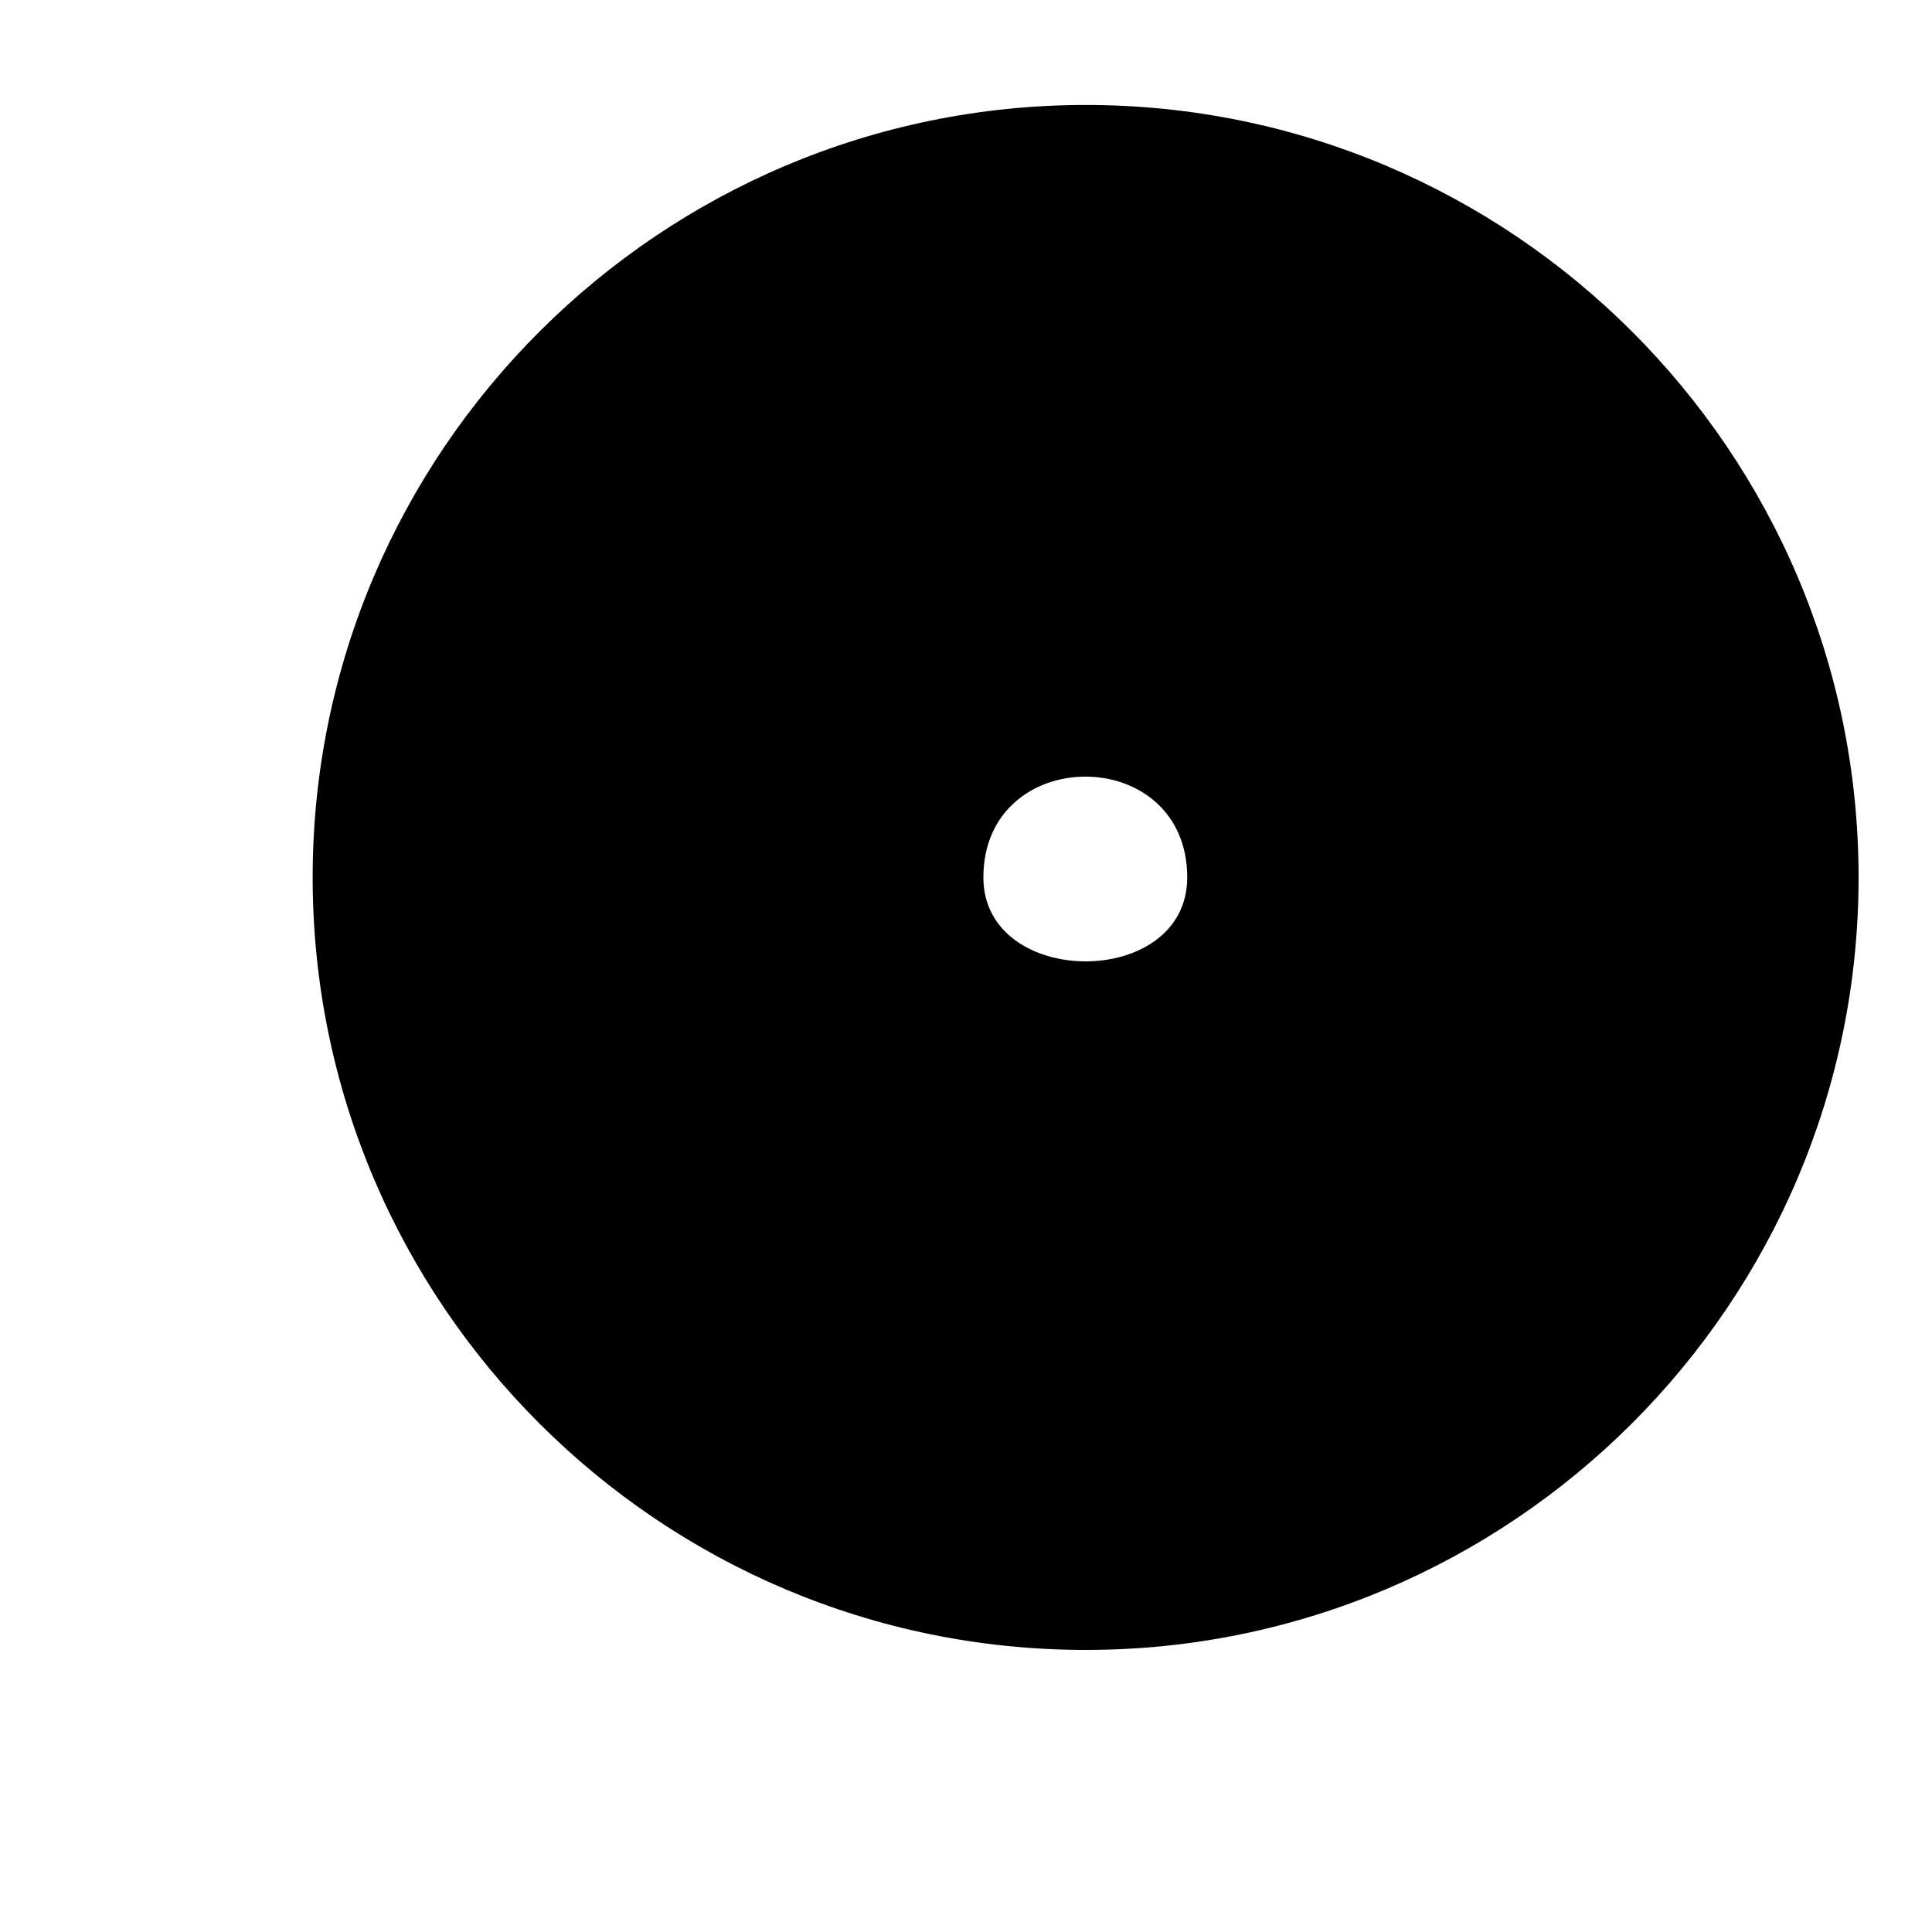
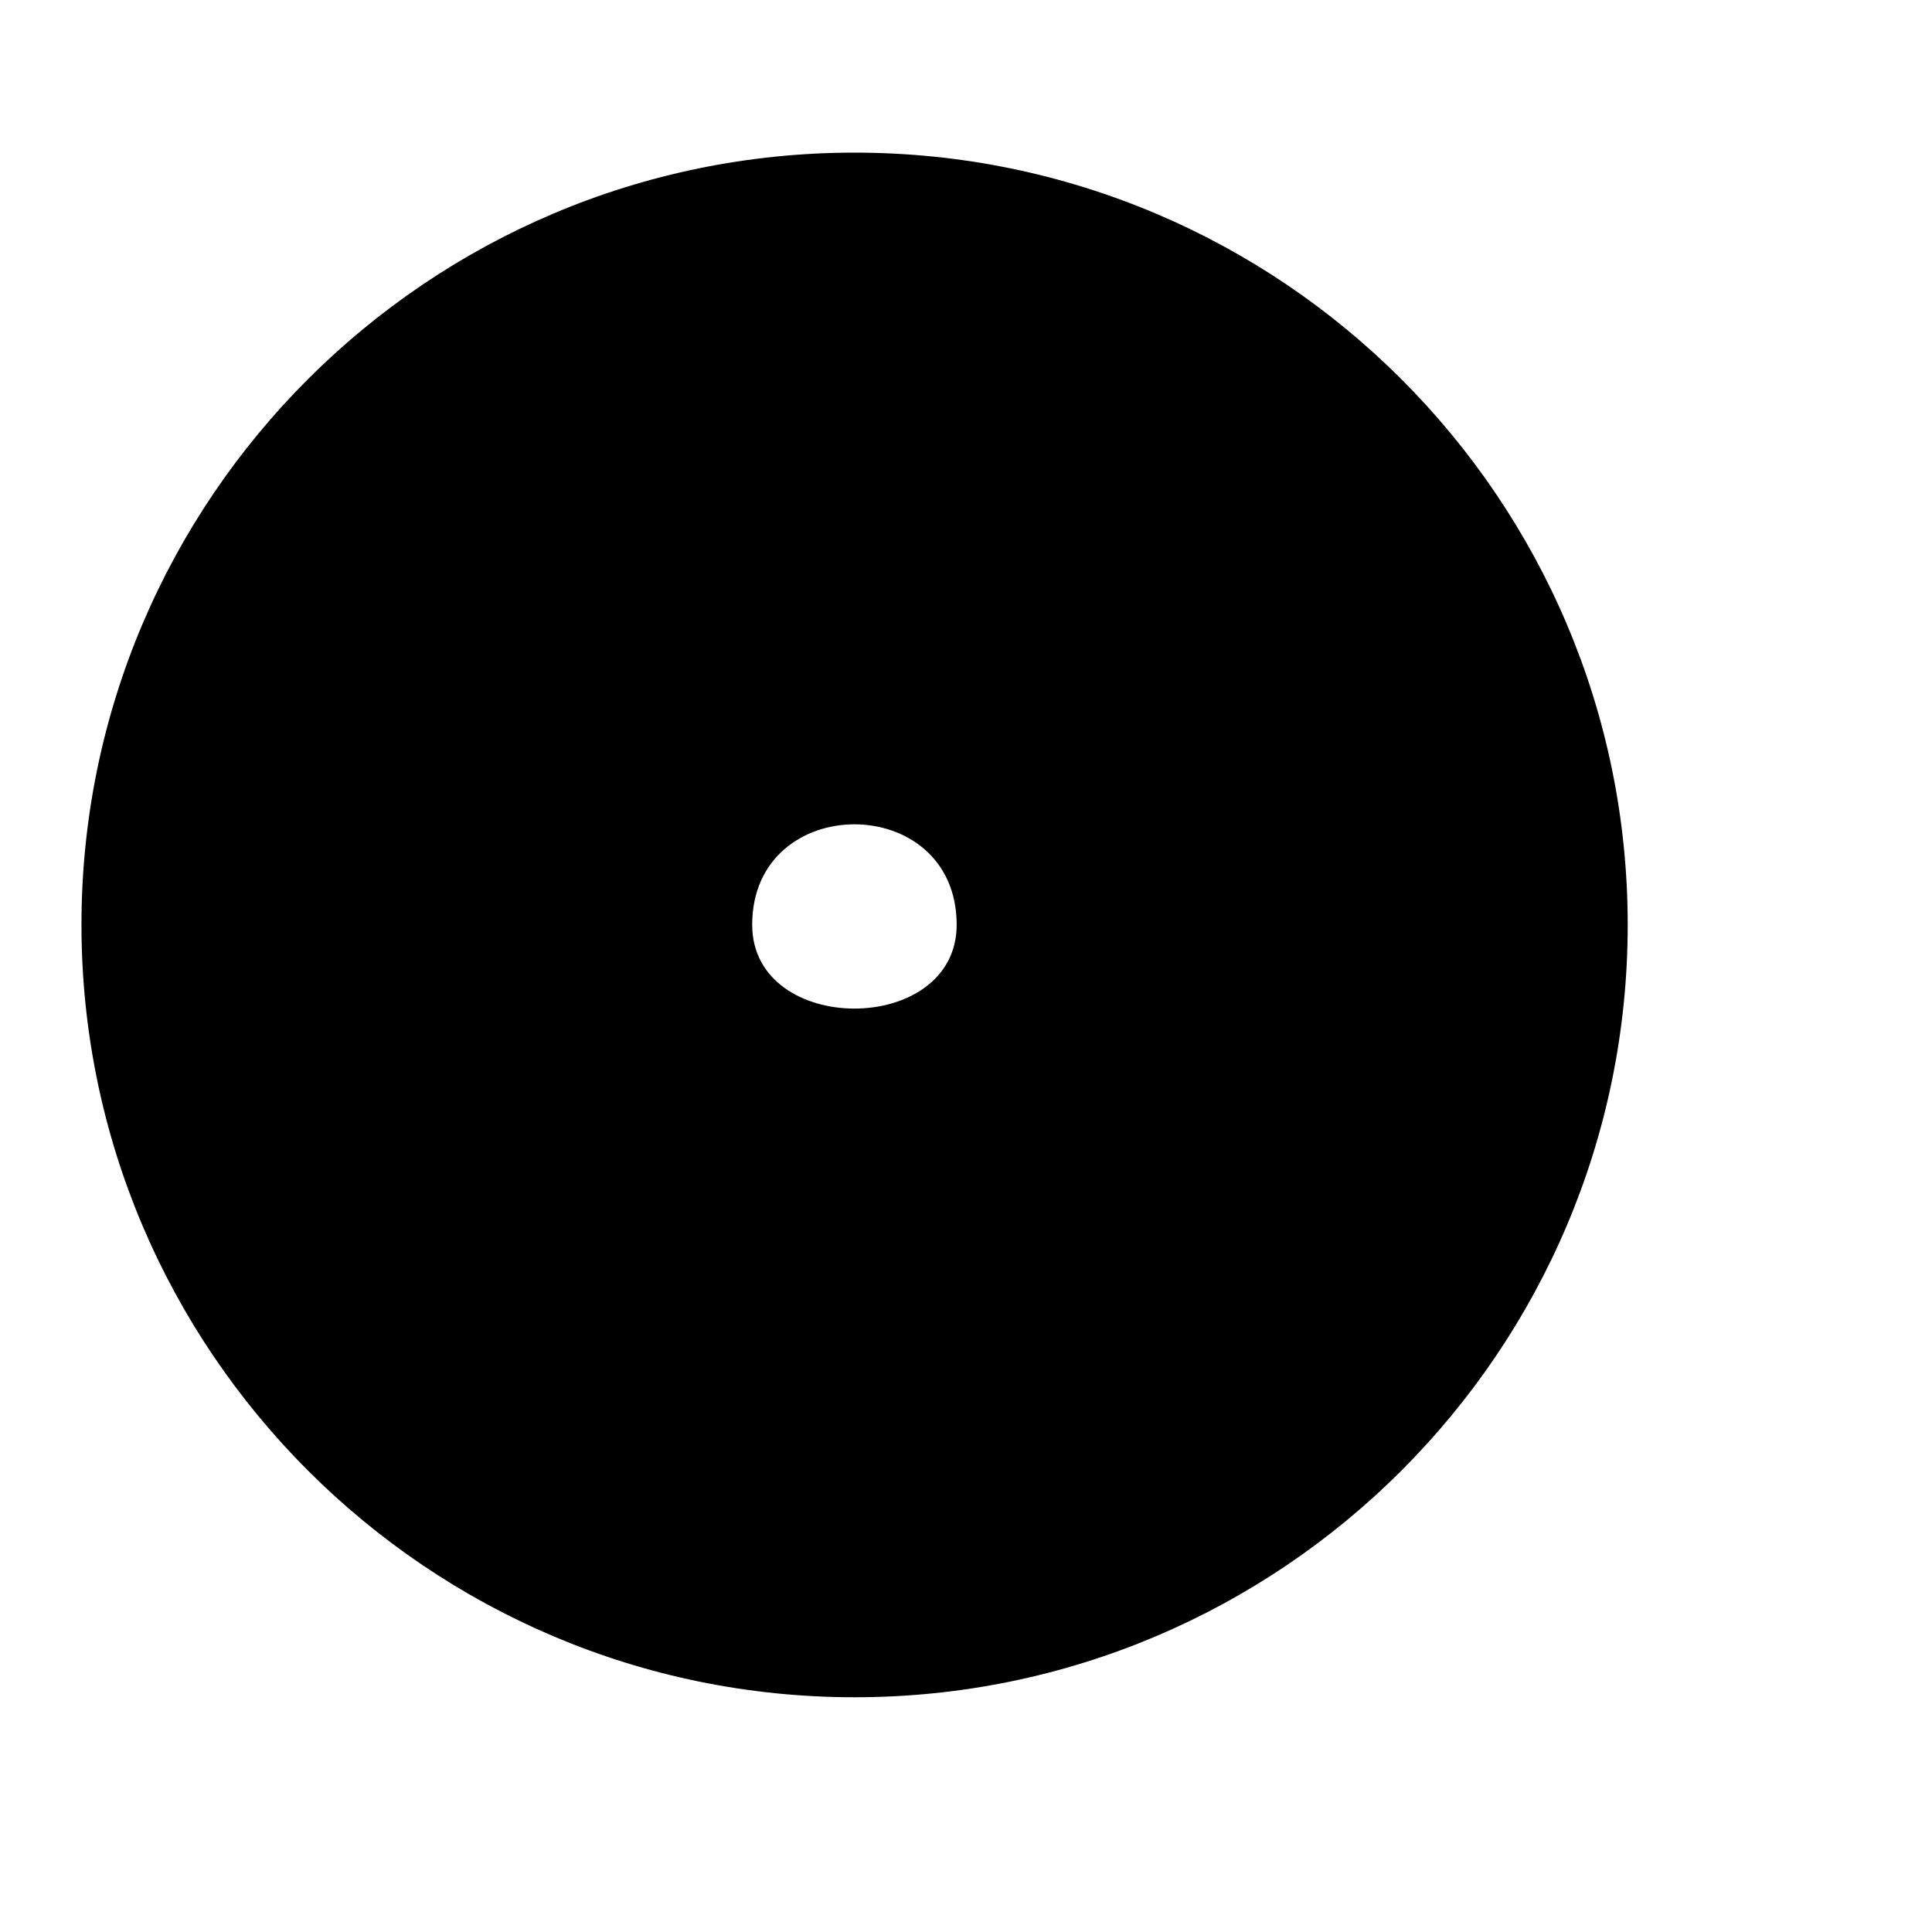
<svg xmlns="http://www.w3.org/2000/svg" width="6" height="6" viewBox="0 0 6 6" fill="none">
-   <path d="M3.372 0.326C2.049 0.326 0.971 1.403 0.971 2.725C0.971 4.047 2.047 5.124 3.372 5.124C4.694 5.124 5.772 4.049 5.772 2.725C5.772 1.401 4.694 0.326 3.372 0.326ZM3.054 2.725C3.054 2.308 3.687 2.307 3.687 2.725C3.687 3.074 3.054 3.071 3.054 2.725Z" fill="black" />
+   <path d="M0.253 2.872C0.253 4.194 1.329 5.271 2.654 5.271C3.979 5.271 5.055 4.196 5.055 2.872C5.055 1.549 3.979 0.474 2.654 0.474C1.329 0.474 0.253 1.55 0.253 2.872ZM2.971 2.872C2.971 3.219 2.336 3.219 2.336 2.872C2.336 2.456 2.971 2.456 2.971 2.872Z" fill="black" />
</svg>
